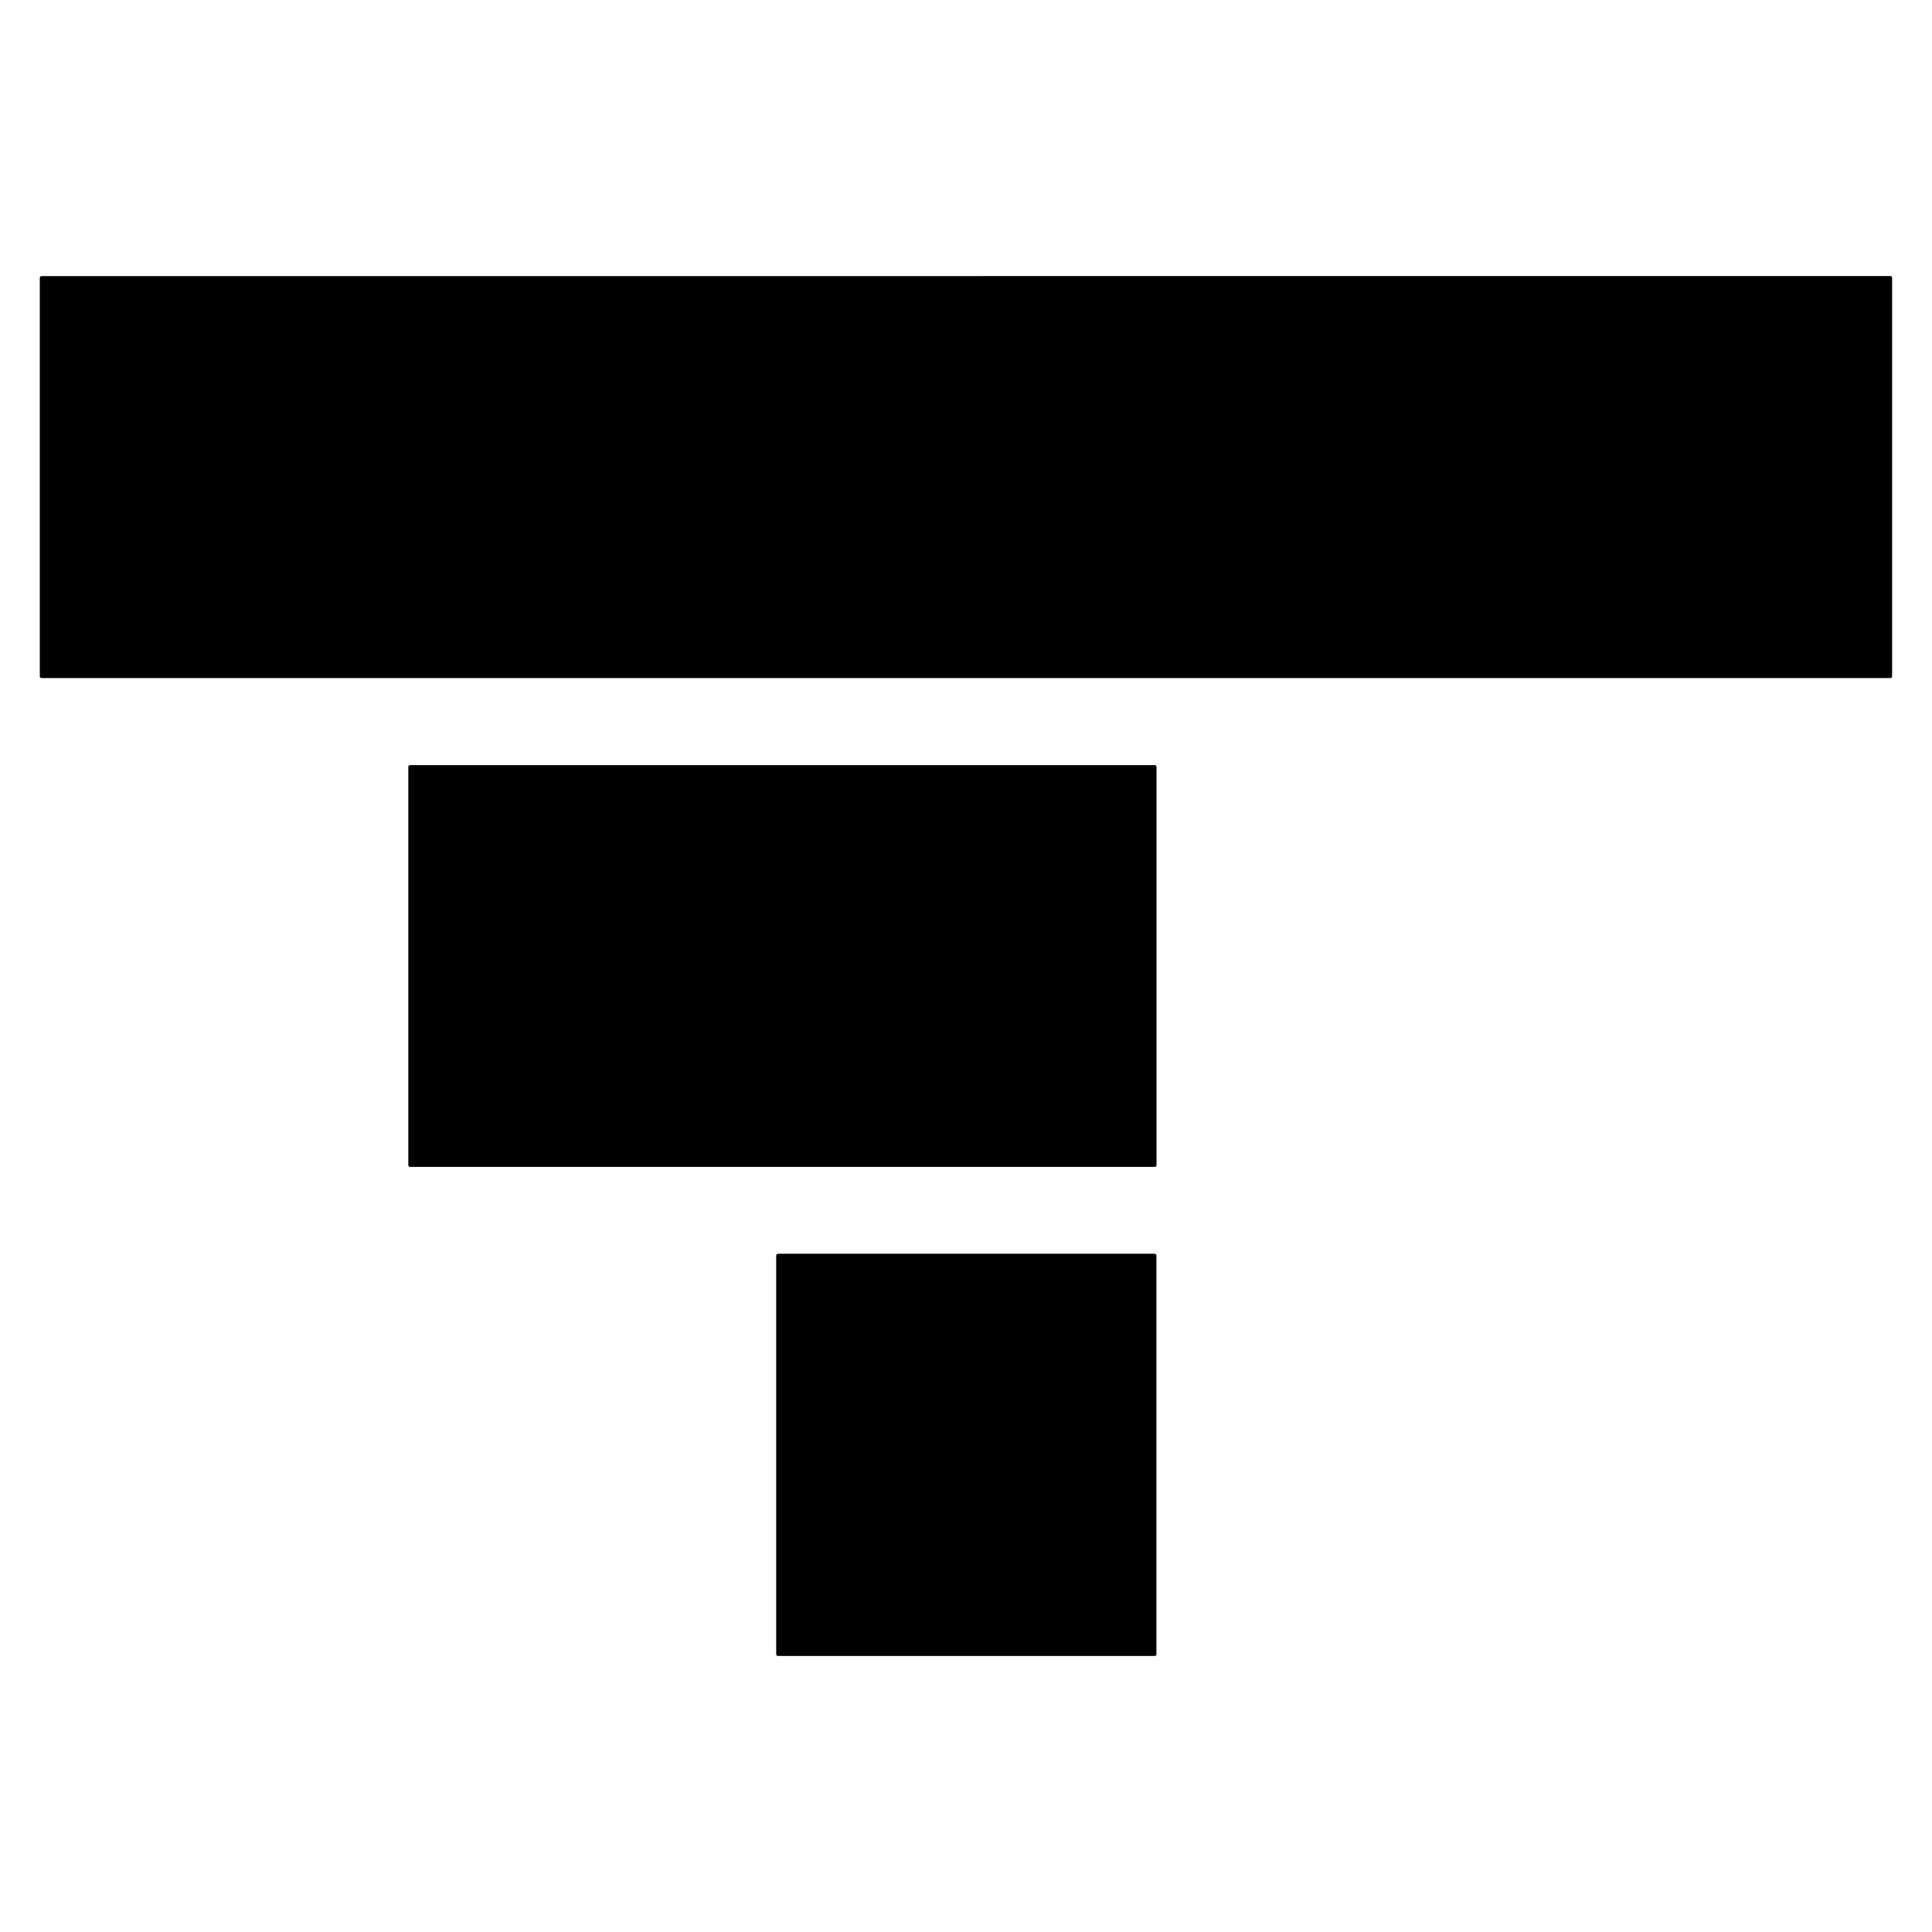
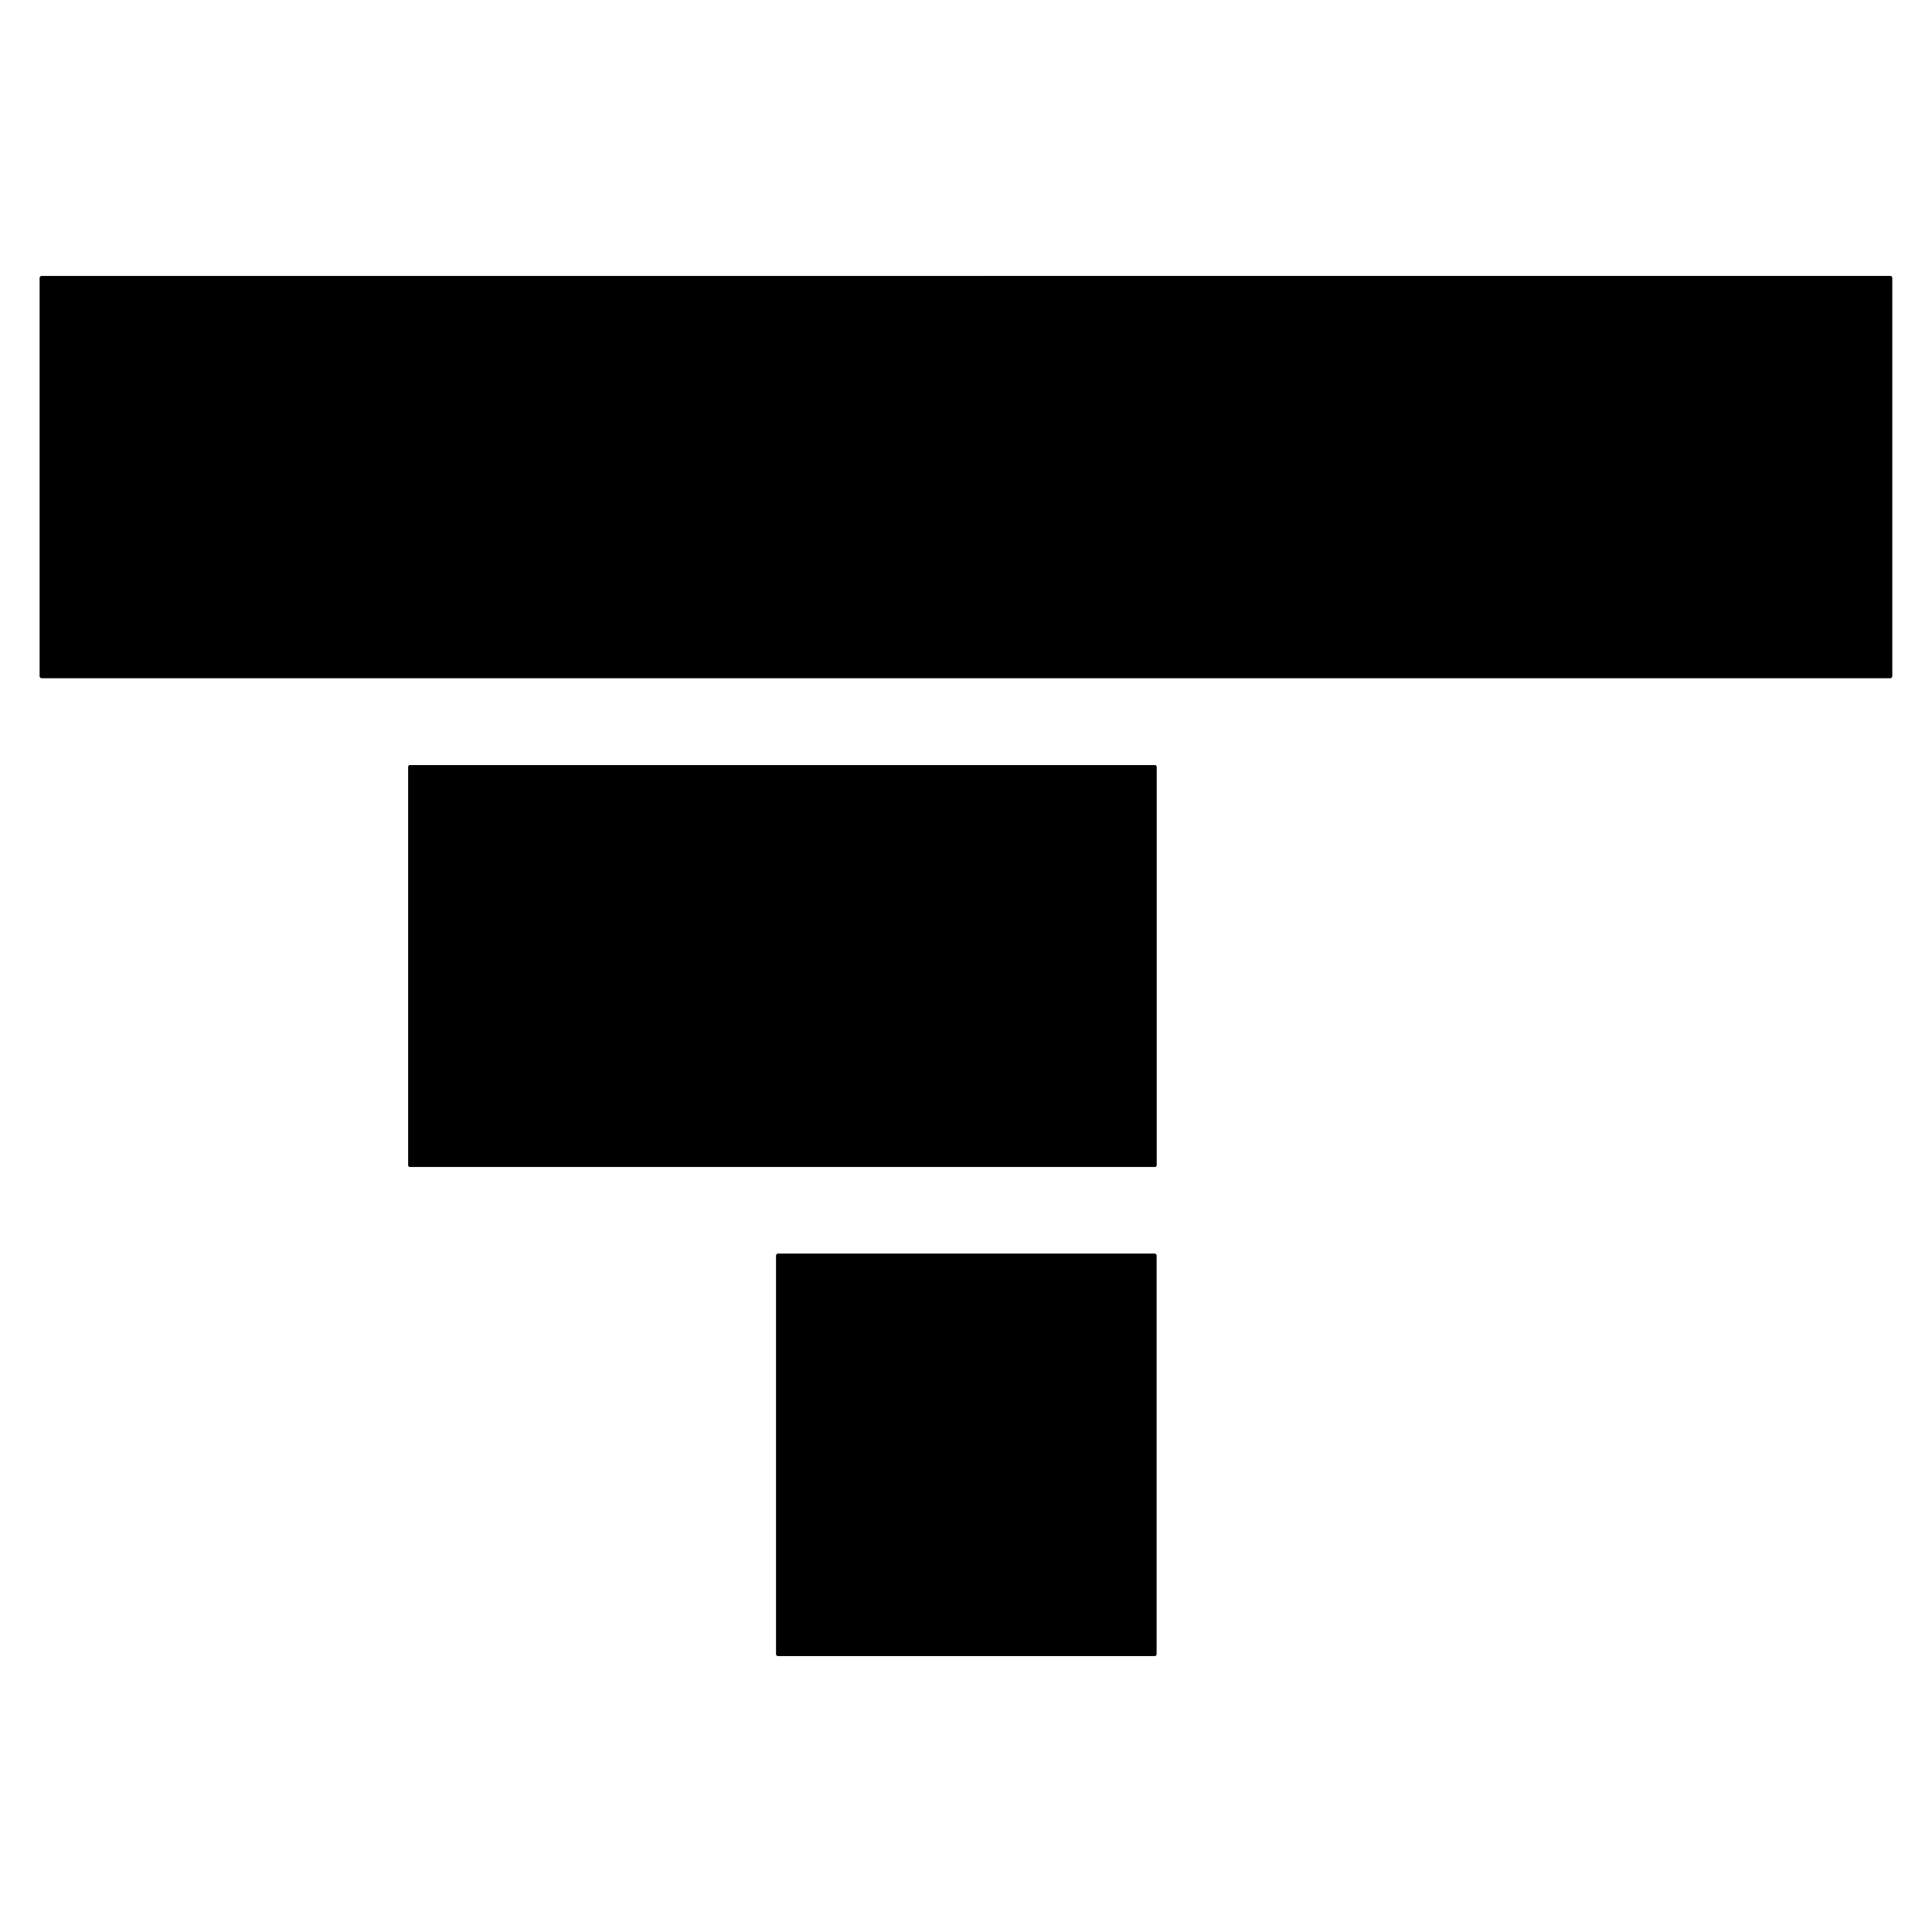
<svg xmlns="http://www.w3.org/2000/svg" version="1.1" id="Layer_1" x="0px" y="0px" viewBox="0 0 216 216" style="enable-background:new 0 0 216 216;" xml:space="preserve">
  <style type="text/css">
	.st0{fill:none;stroke:#808080;stroke-width:0;stroke-miterlimit:10;}
</style>
  <g>
-     <path class="st0" d="M4.64,30.87c-0.1,0-0.19,0.09-0.19,0.19v44.56c0,0.1,0.09,0.19,0.19,0.19h206.71c0.1,0,0.19-0.09,0.19-0.19   V31.05c0-0.1-0.09-0.19-0.19-0.19L4.64,30.87 M129.3,85.73c0-0.1-0.09-0.19-0.19-0.19H45.84c-0.1,0-0.19,0.09-0.19,0.19v44.55   c0,0.1,0.09,0.19,0.19,0.19h83.27c0.1,0,0.19-0.09,0.19-0.19V85.73 M129.3,140.37c0-0.11-0.09-0.2-0.2-0.2H86.98   c-0.11,0-0.2,0.09-0.2,0.2v44.57c0,0.11,0.09,0.2,0.2,0.2h42.11c0.11,0,0.2-0.09,0.2-0.2V140.37" />
+     <path className="st0" d="M4.64,30.87c-0.1,0-0.19,0.09-0.19,0.19v44.56c0,0.1,0.09,0.19,0.19,0.19h206.71c0.1,0,0.19-0.09,0.19-0.19   V31.05c0-0.1-0.09-0.19-0.19-0.19L4.64,30.87 M129.3,85.73c0-0.1-0.09-0.19-0.19-0.19H45.84c-0.1,0-0.19,0.09-0.19,0.19v44.55   c0,0.1,0.09,0.19,0.19,0.19h83.27c0.1,0,0.19-0.09,0.19-0.19V85.73 M129.3,140.37c0-0.11-0.09-0.2-0.2-0.2H86.98   c-0.11,0-0.2,0.09-0.2,0.2v44.57c0,0.11,0.09,0.2,0.2,0.2h42.11c0.11,0,0.2-0.09,0.2-0.2V140.37" />
    <path d="M4.64,30.87l206.71-0.01c0.1,0,0.19,0.09,0.19,0.19v44.57c0,0.1-0.09,0.19-0.19,0.19H4.64c-0.1,0-0.19-0.09-0.19-0.19   V31.05C4.45,30.95,4.54,30.87,4.64,30.87L4.64,30.87z" />
    <path d="M129.3,130.27c0,0.1-0.09,0.19-0.19,0.19H45.84c-0.1,0-0.19-0.09-0.19-0.19V85.73c0-0.1,0.09-0.19,0.19-0.19h83.27   c0.1,0,0.19,0.09,0.19,0.19V130.27L129.3,130.27z" />
    <path d="M129.3,184.94c0,0.11-0.09,0.2-0.2,0.2H86.98c-0.11,0-0.2-0.09-0.2-0.2v-44.57c0-0.11,0.09-0.2,0.2-0.2h42.11   c0.11,0,0.2,0.09,0.2,0.2V184.94L129.3,184.94z" />
  </g>
</svg>
